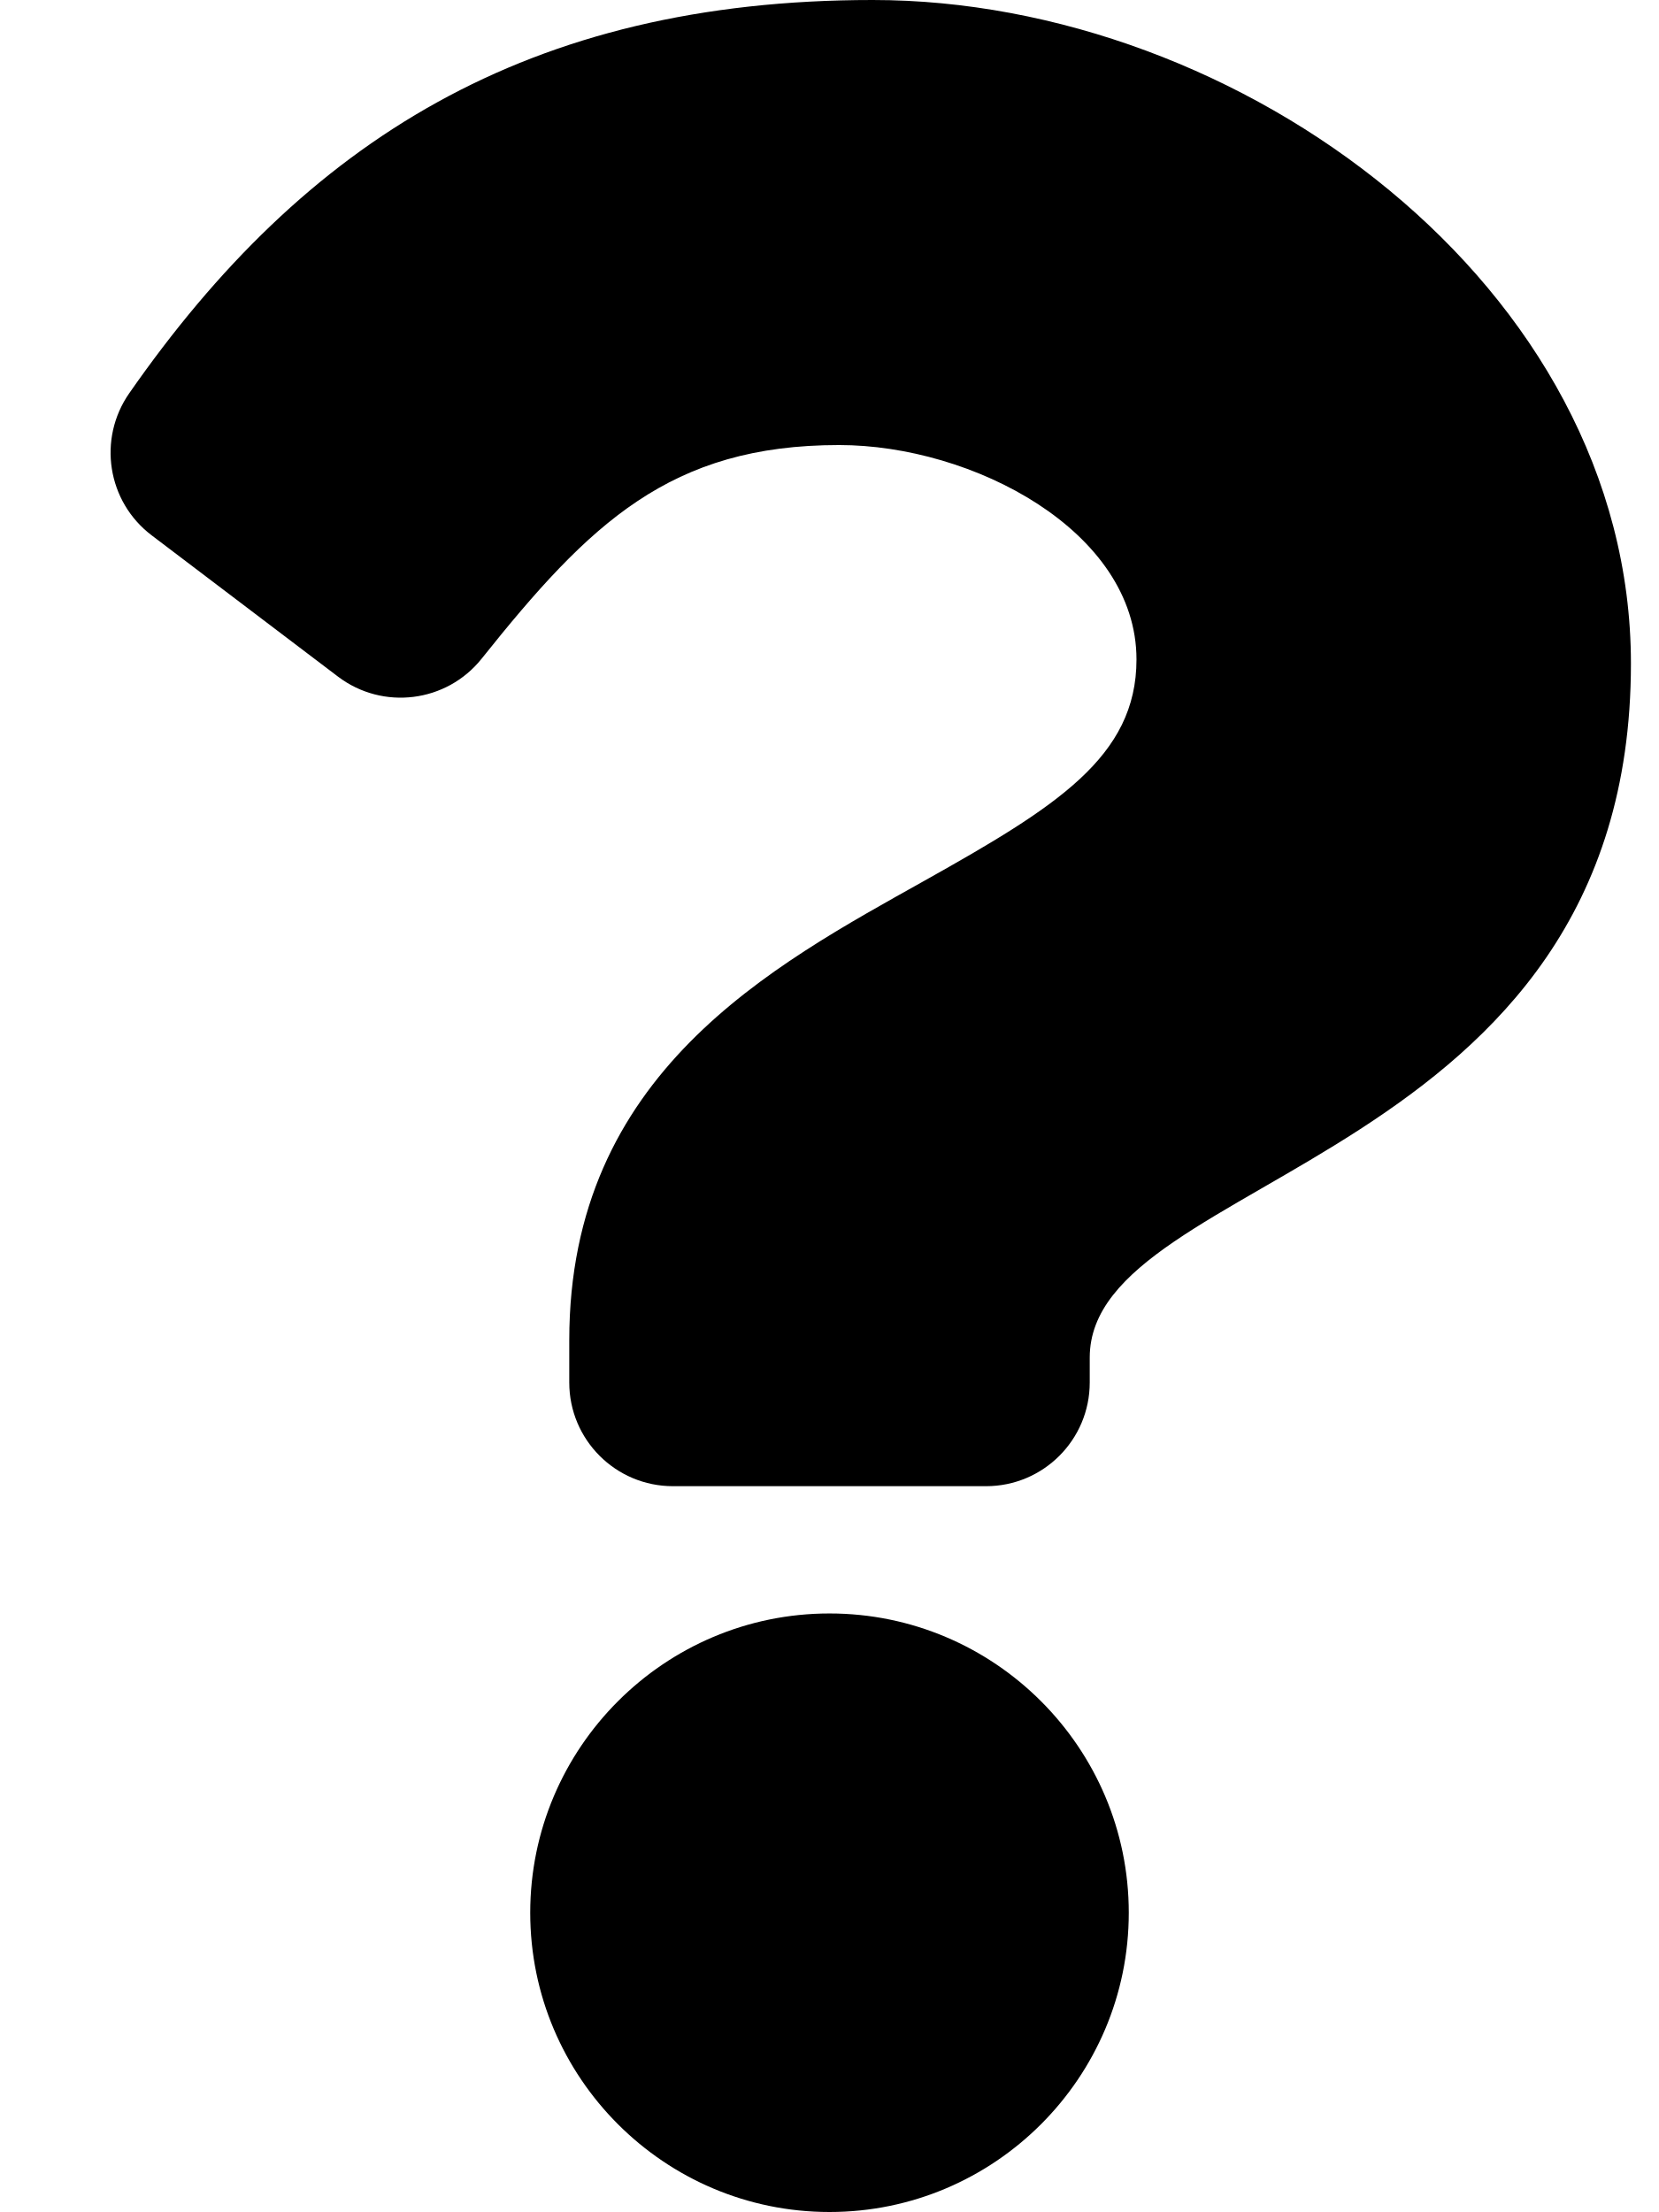
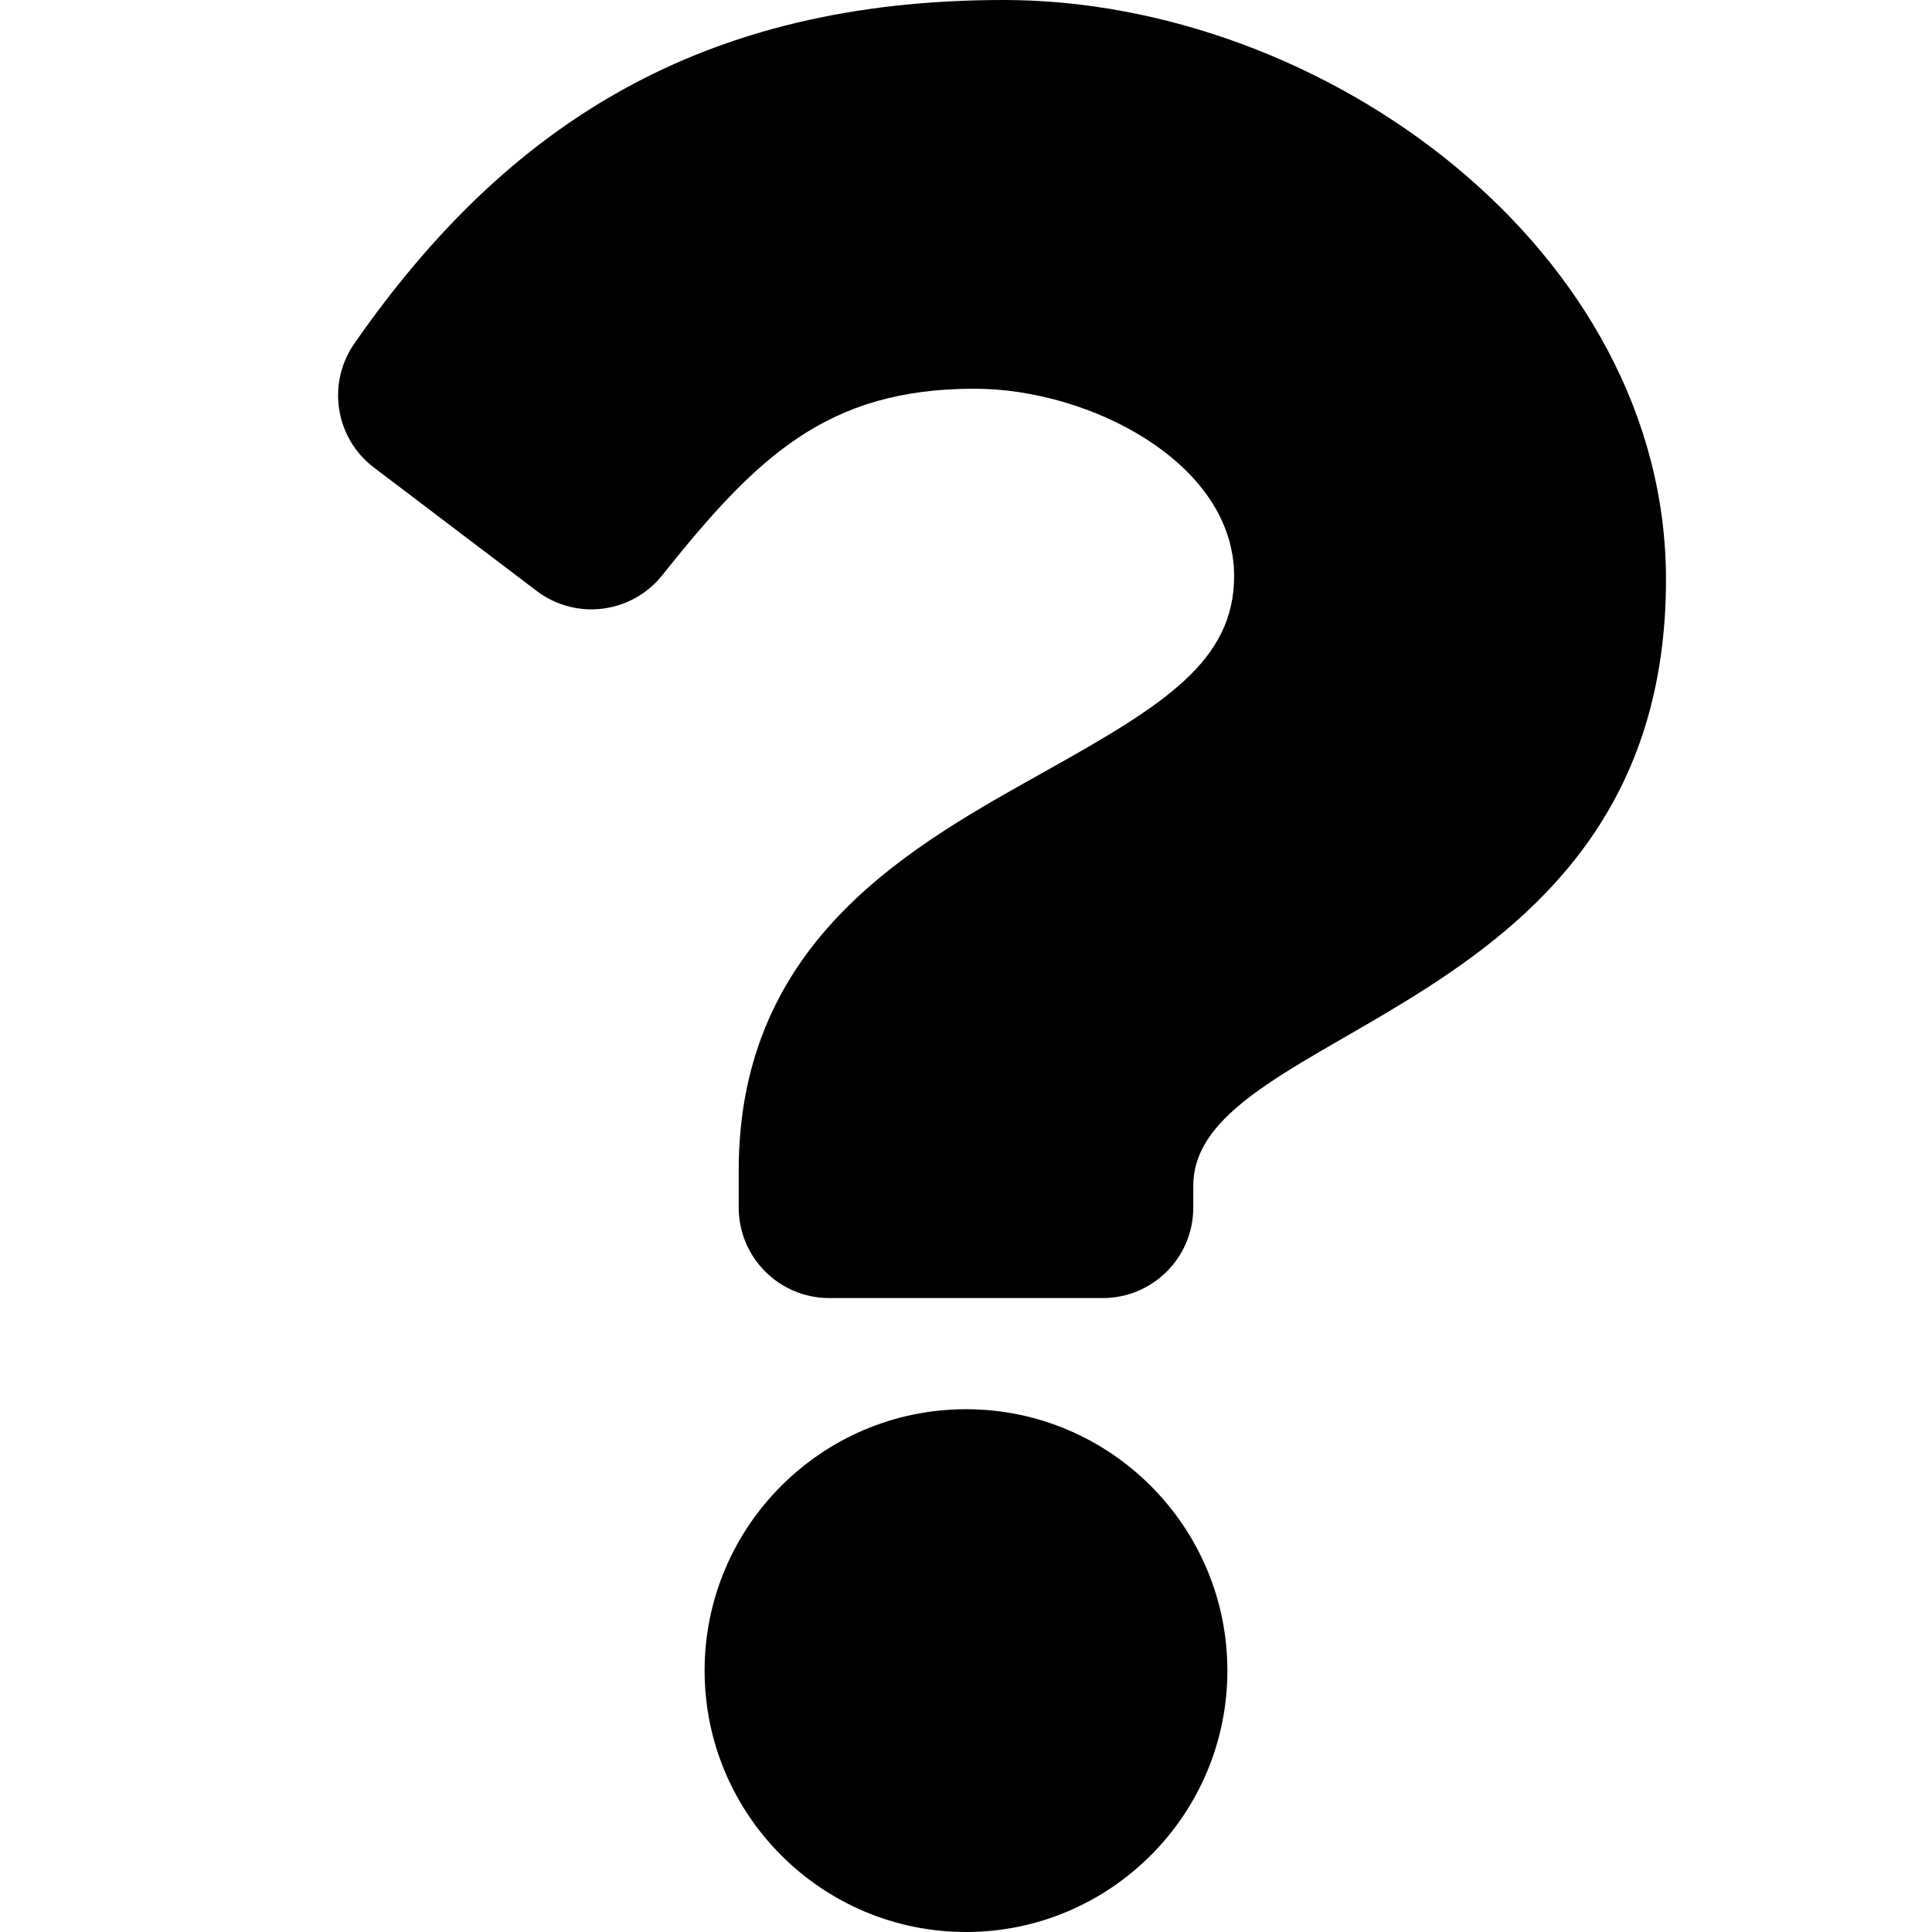
- <svg xmlns="http://www.w3.org/2000/svg" viewBox="0 0 384 512">
+ <svg xmlns="http://www.w3.org/2000/svg" height="1em" width="1em" viewBox="0 0 384 512">
  <path d="M202.021 0C122.202 0 70.503 32.703 29.914 91.026c-7.363 10.58-5.093 25.086 5.178 32.874l43.138 32.709c10.373 7.865 25.132 6.026 33.253-4.148 25.049-31.381 43.63-49.449 82.757-49.449 30.764 0 68.816 19.799 68.816 49.631 0 22.552-18.617 34.134-48.993 51.164-35.423 19.86-82.299 44.576-82.299 106.405V320c0 13.255 10.745 24 24 24h72.471c13.255 0 24-10.745 24-24v-5.773c0-42.86 125.268-44.645 125.268-160.627C377.504 66.256 286.902 0 202.021 0zM192 373.459c-38.196 0-69.271 31.075-69.271 69.271 0 38.195 31.075 69.27 69.271 69.27s69.271-31.075 69.271-69.271-31.075-69.27-69.271-69.27z" />
</svg>
